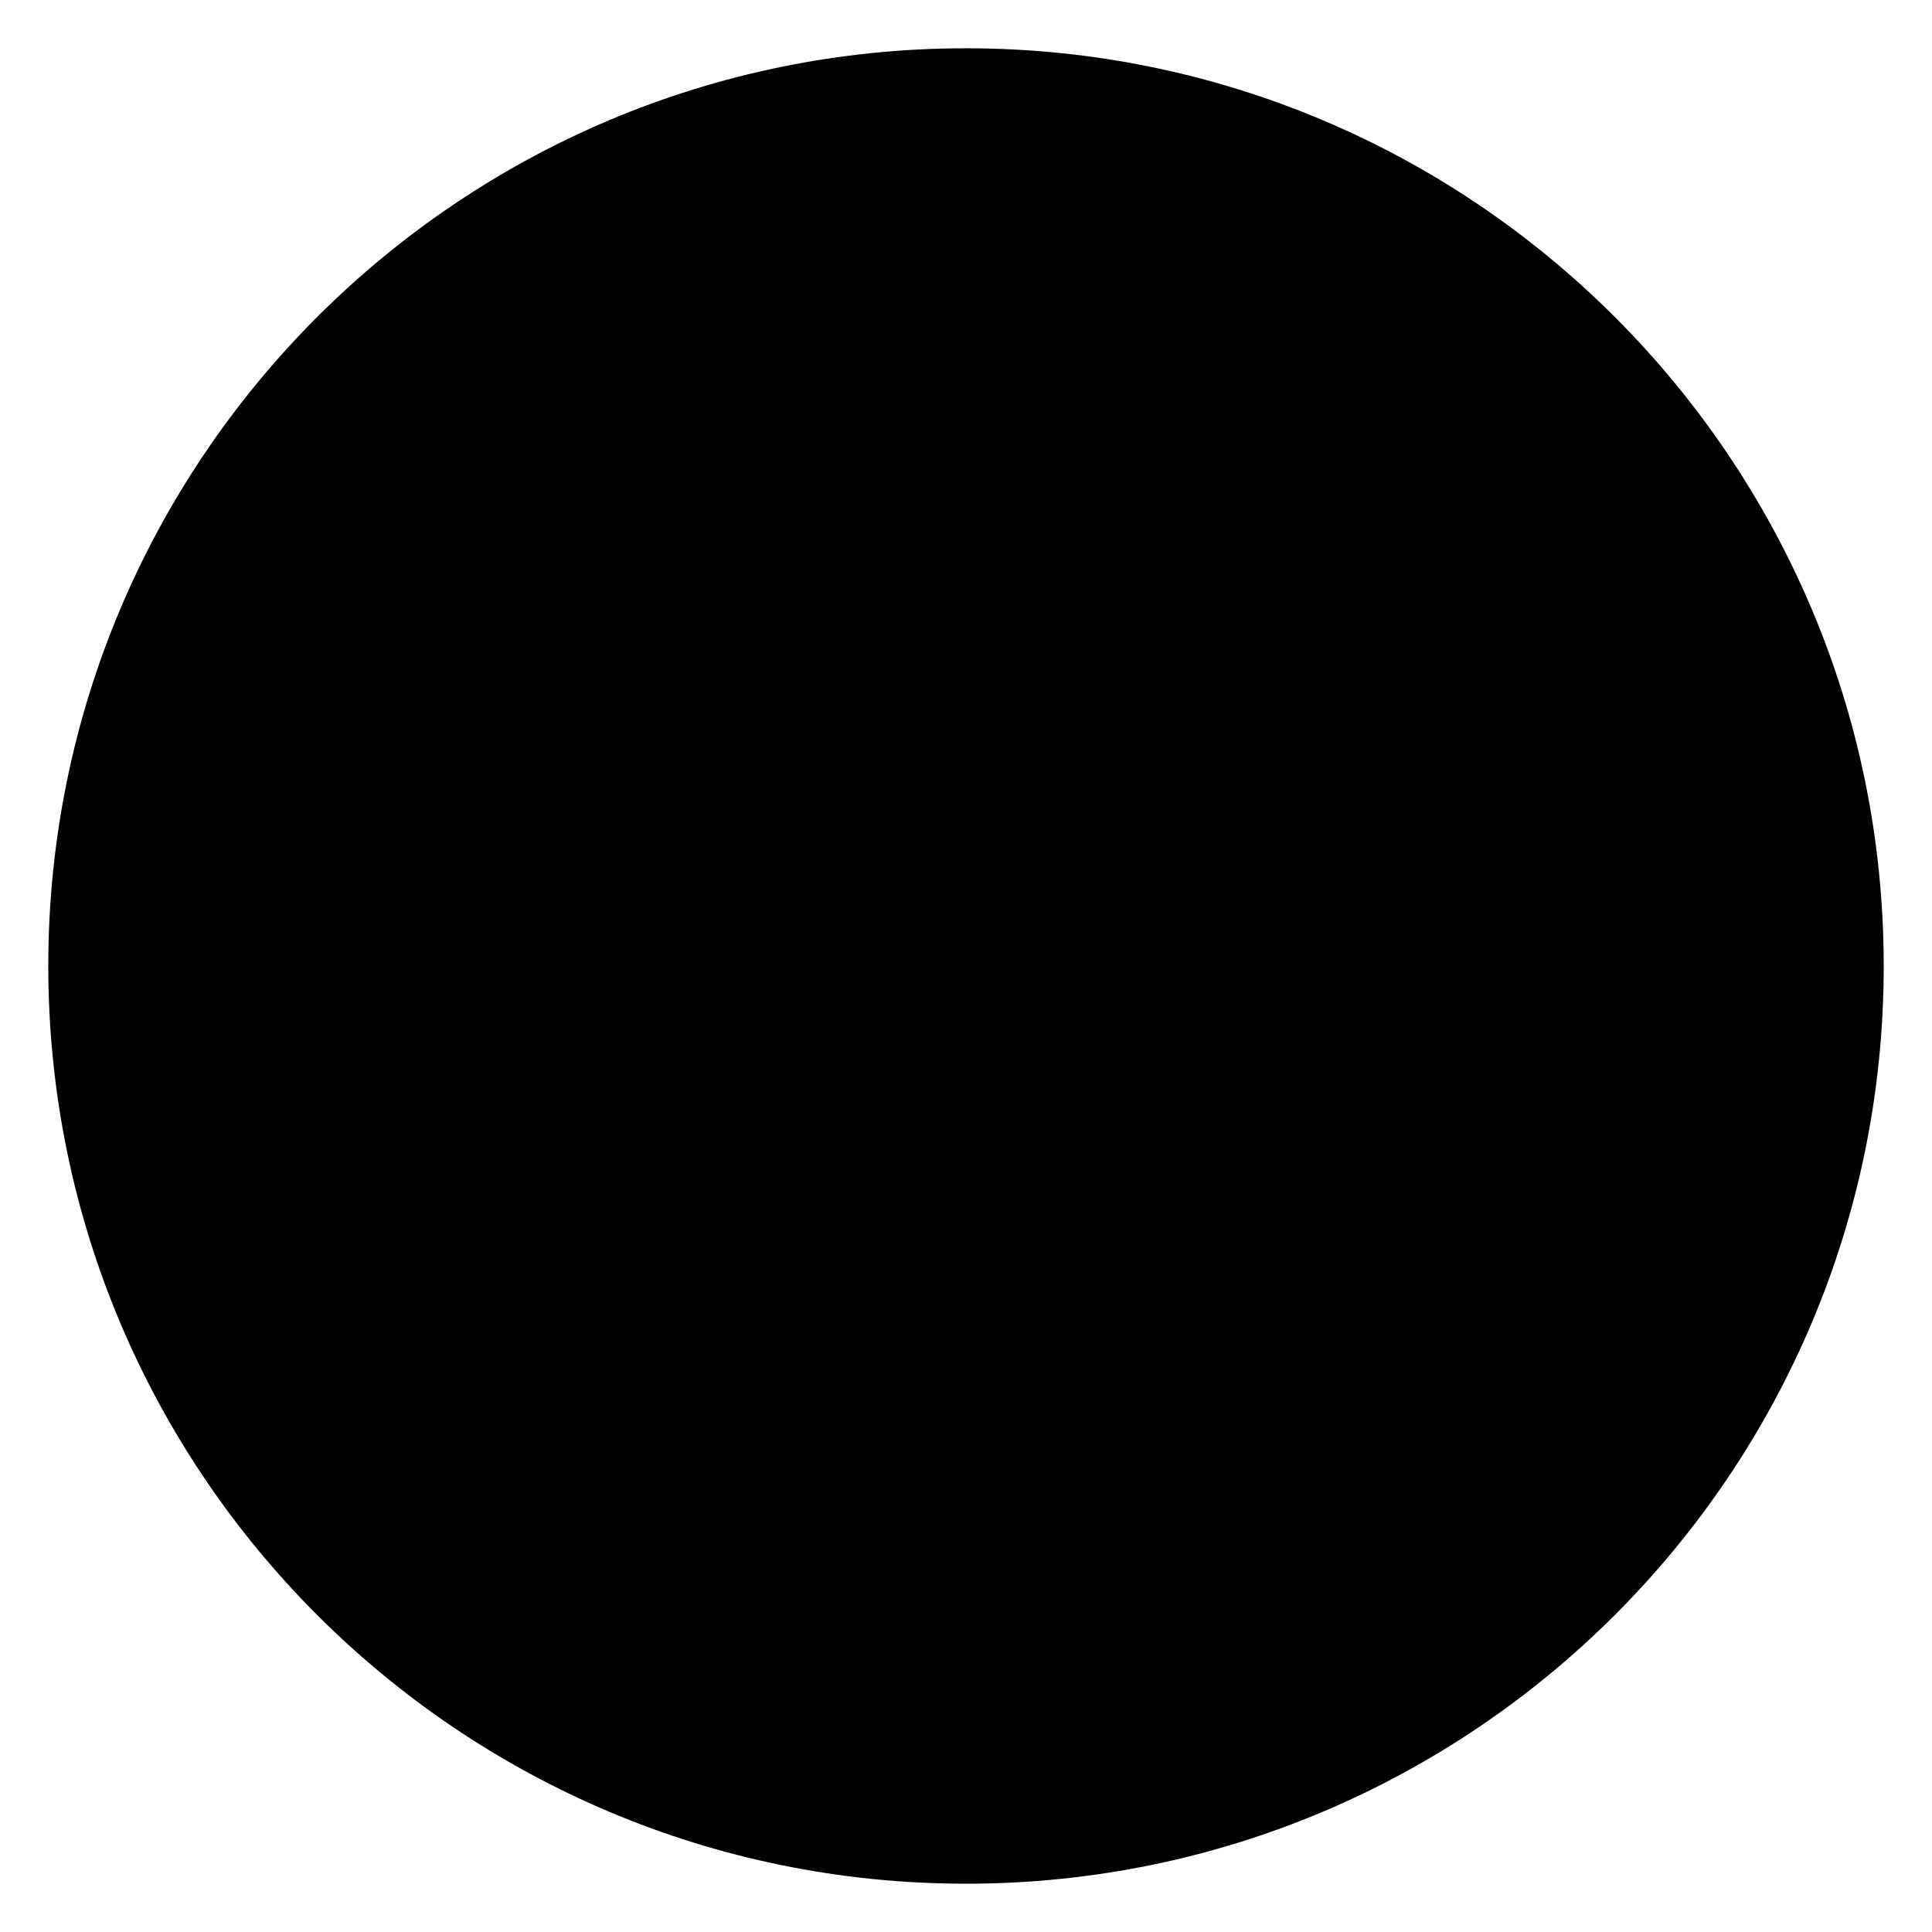
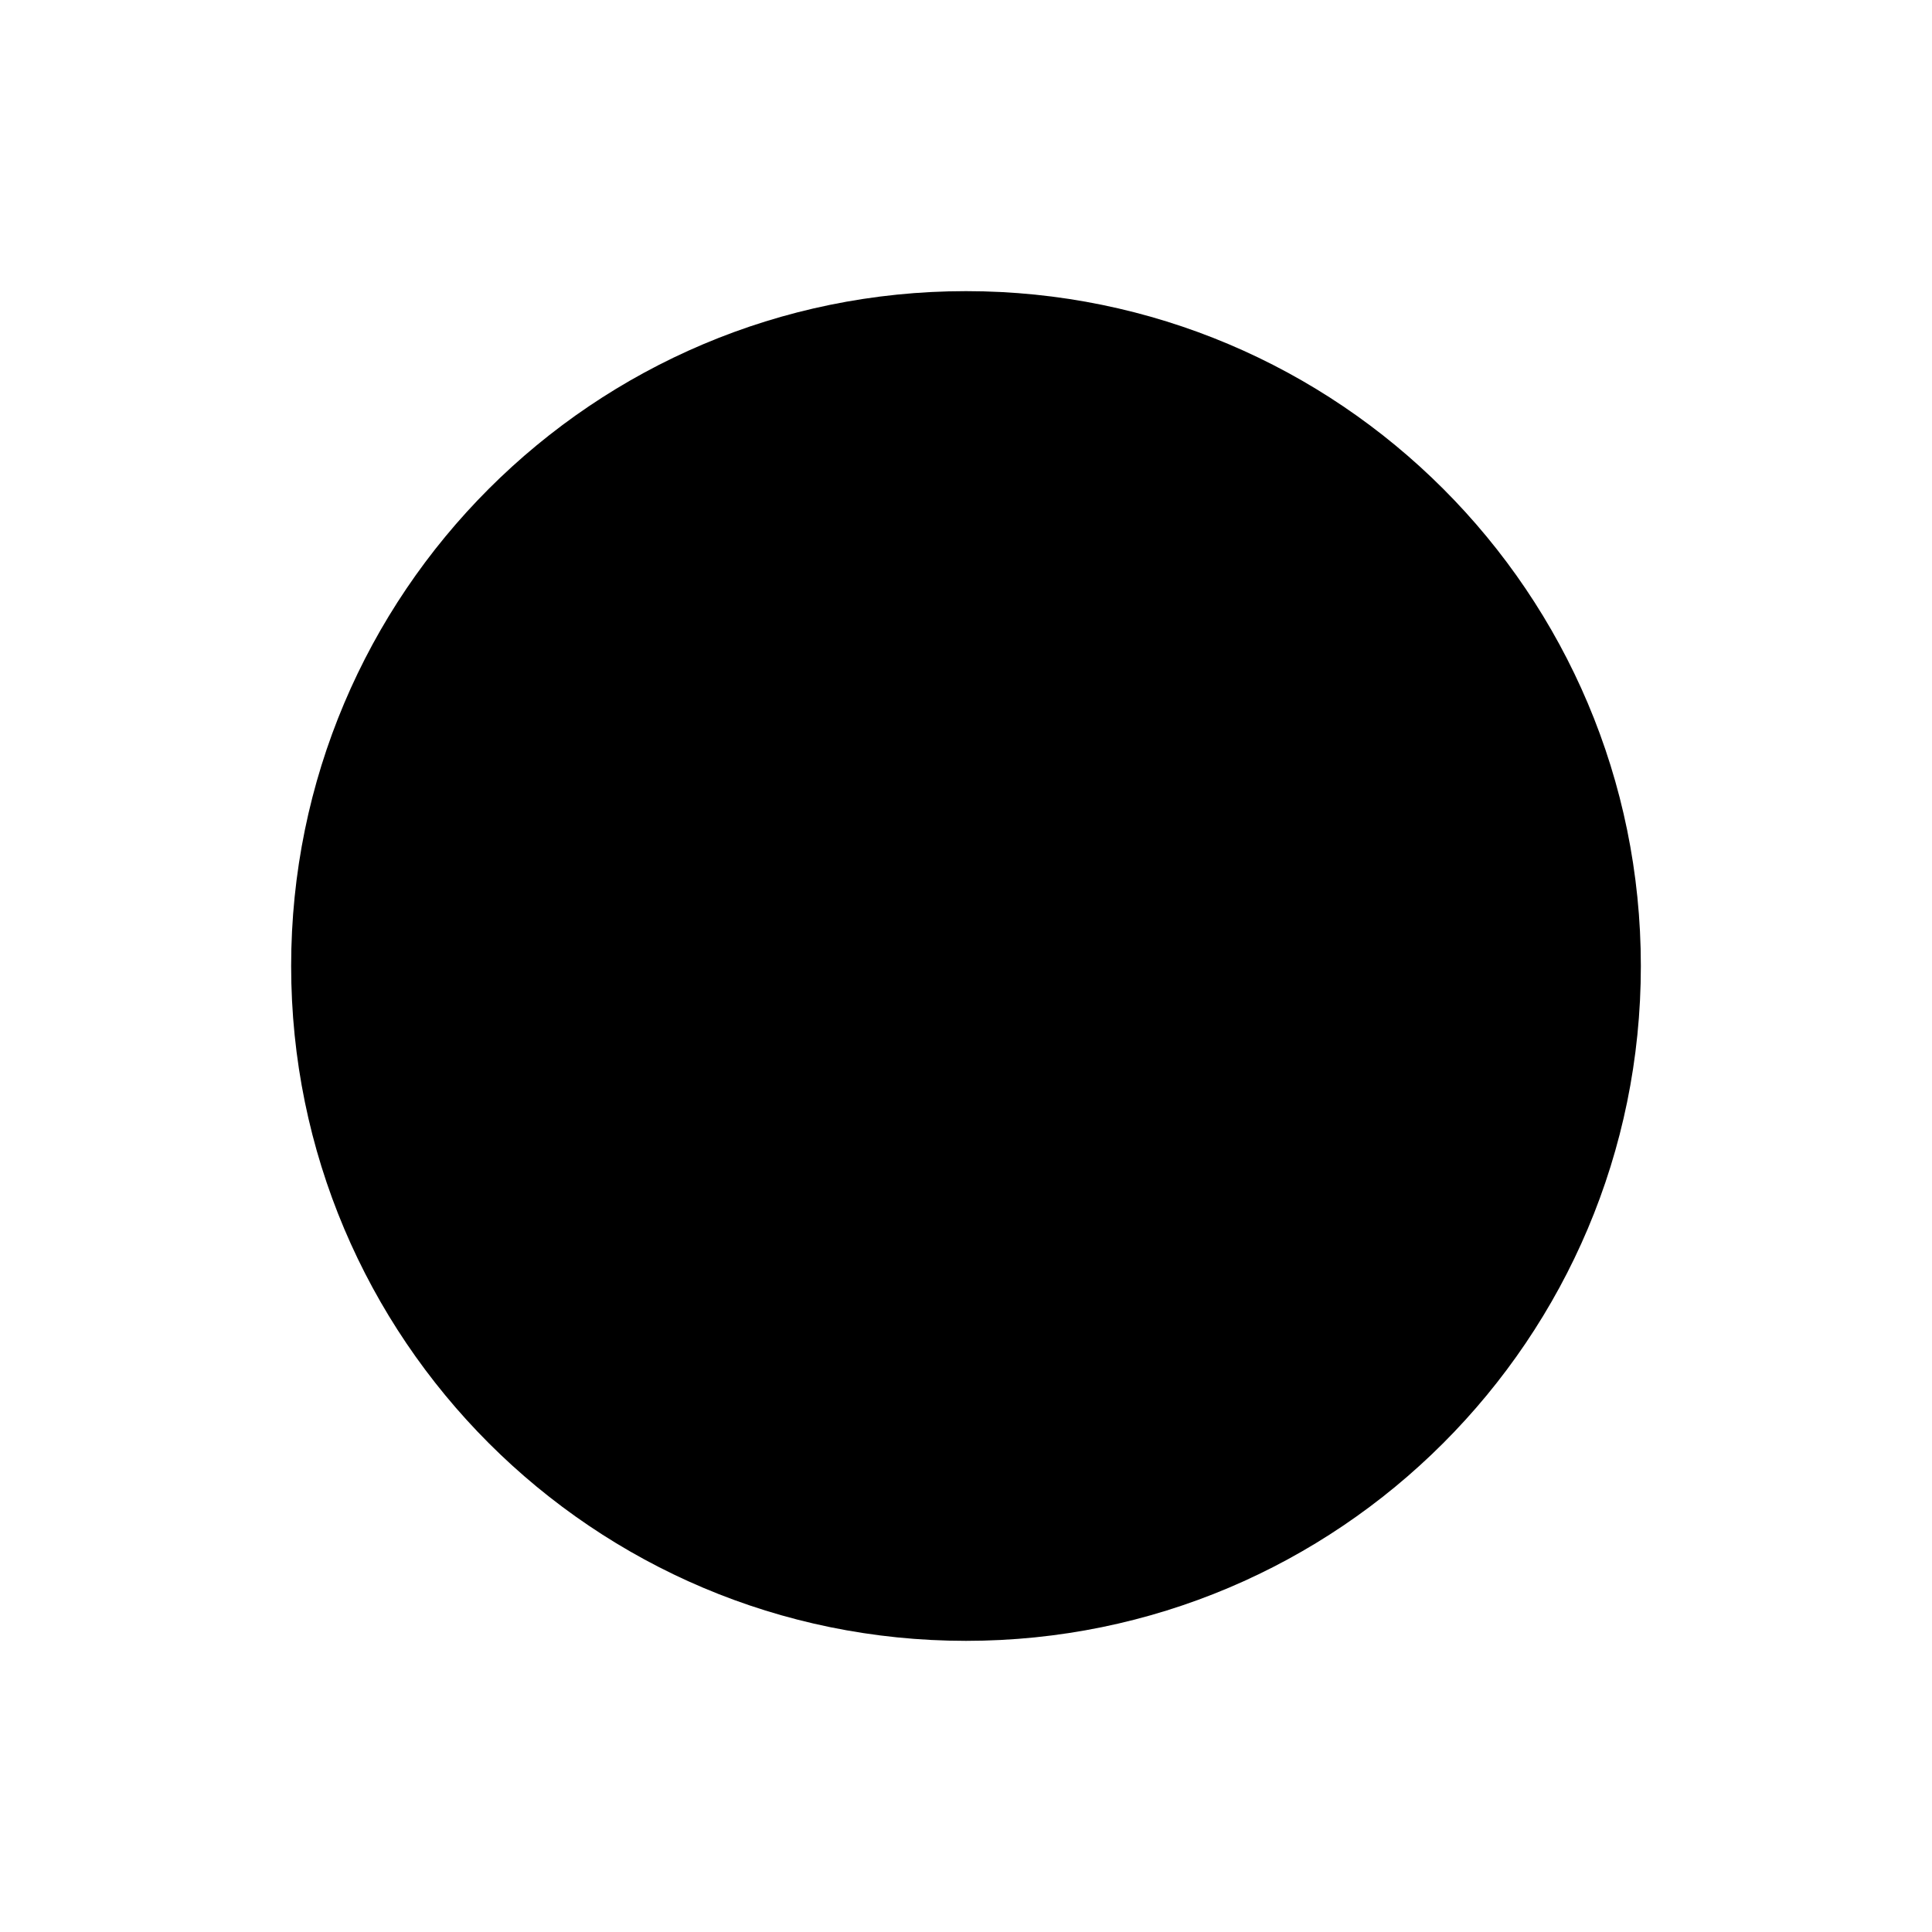
<svg xmlns="http://www.w3.org/2000/svg" version="1.1" id="Layer_1" x="0px" y="0px" width="283.46px" height="283.46px" viewBox="0 0 283.46 283.46" enable-background="new 0 0 283.46 283.46" xml:space="preserve">
-   <circle cx="141.73" cy="141.729" r="134.646" />
+   <circle cx="141.73" cy="141.729" r="99.013" />
</svg>
